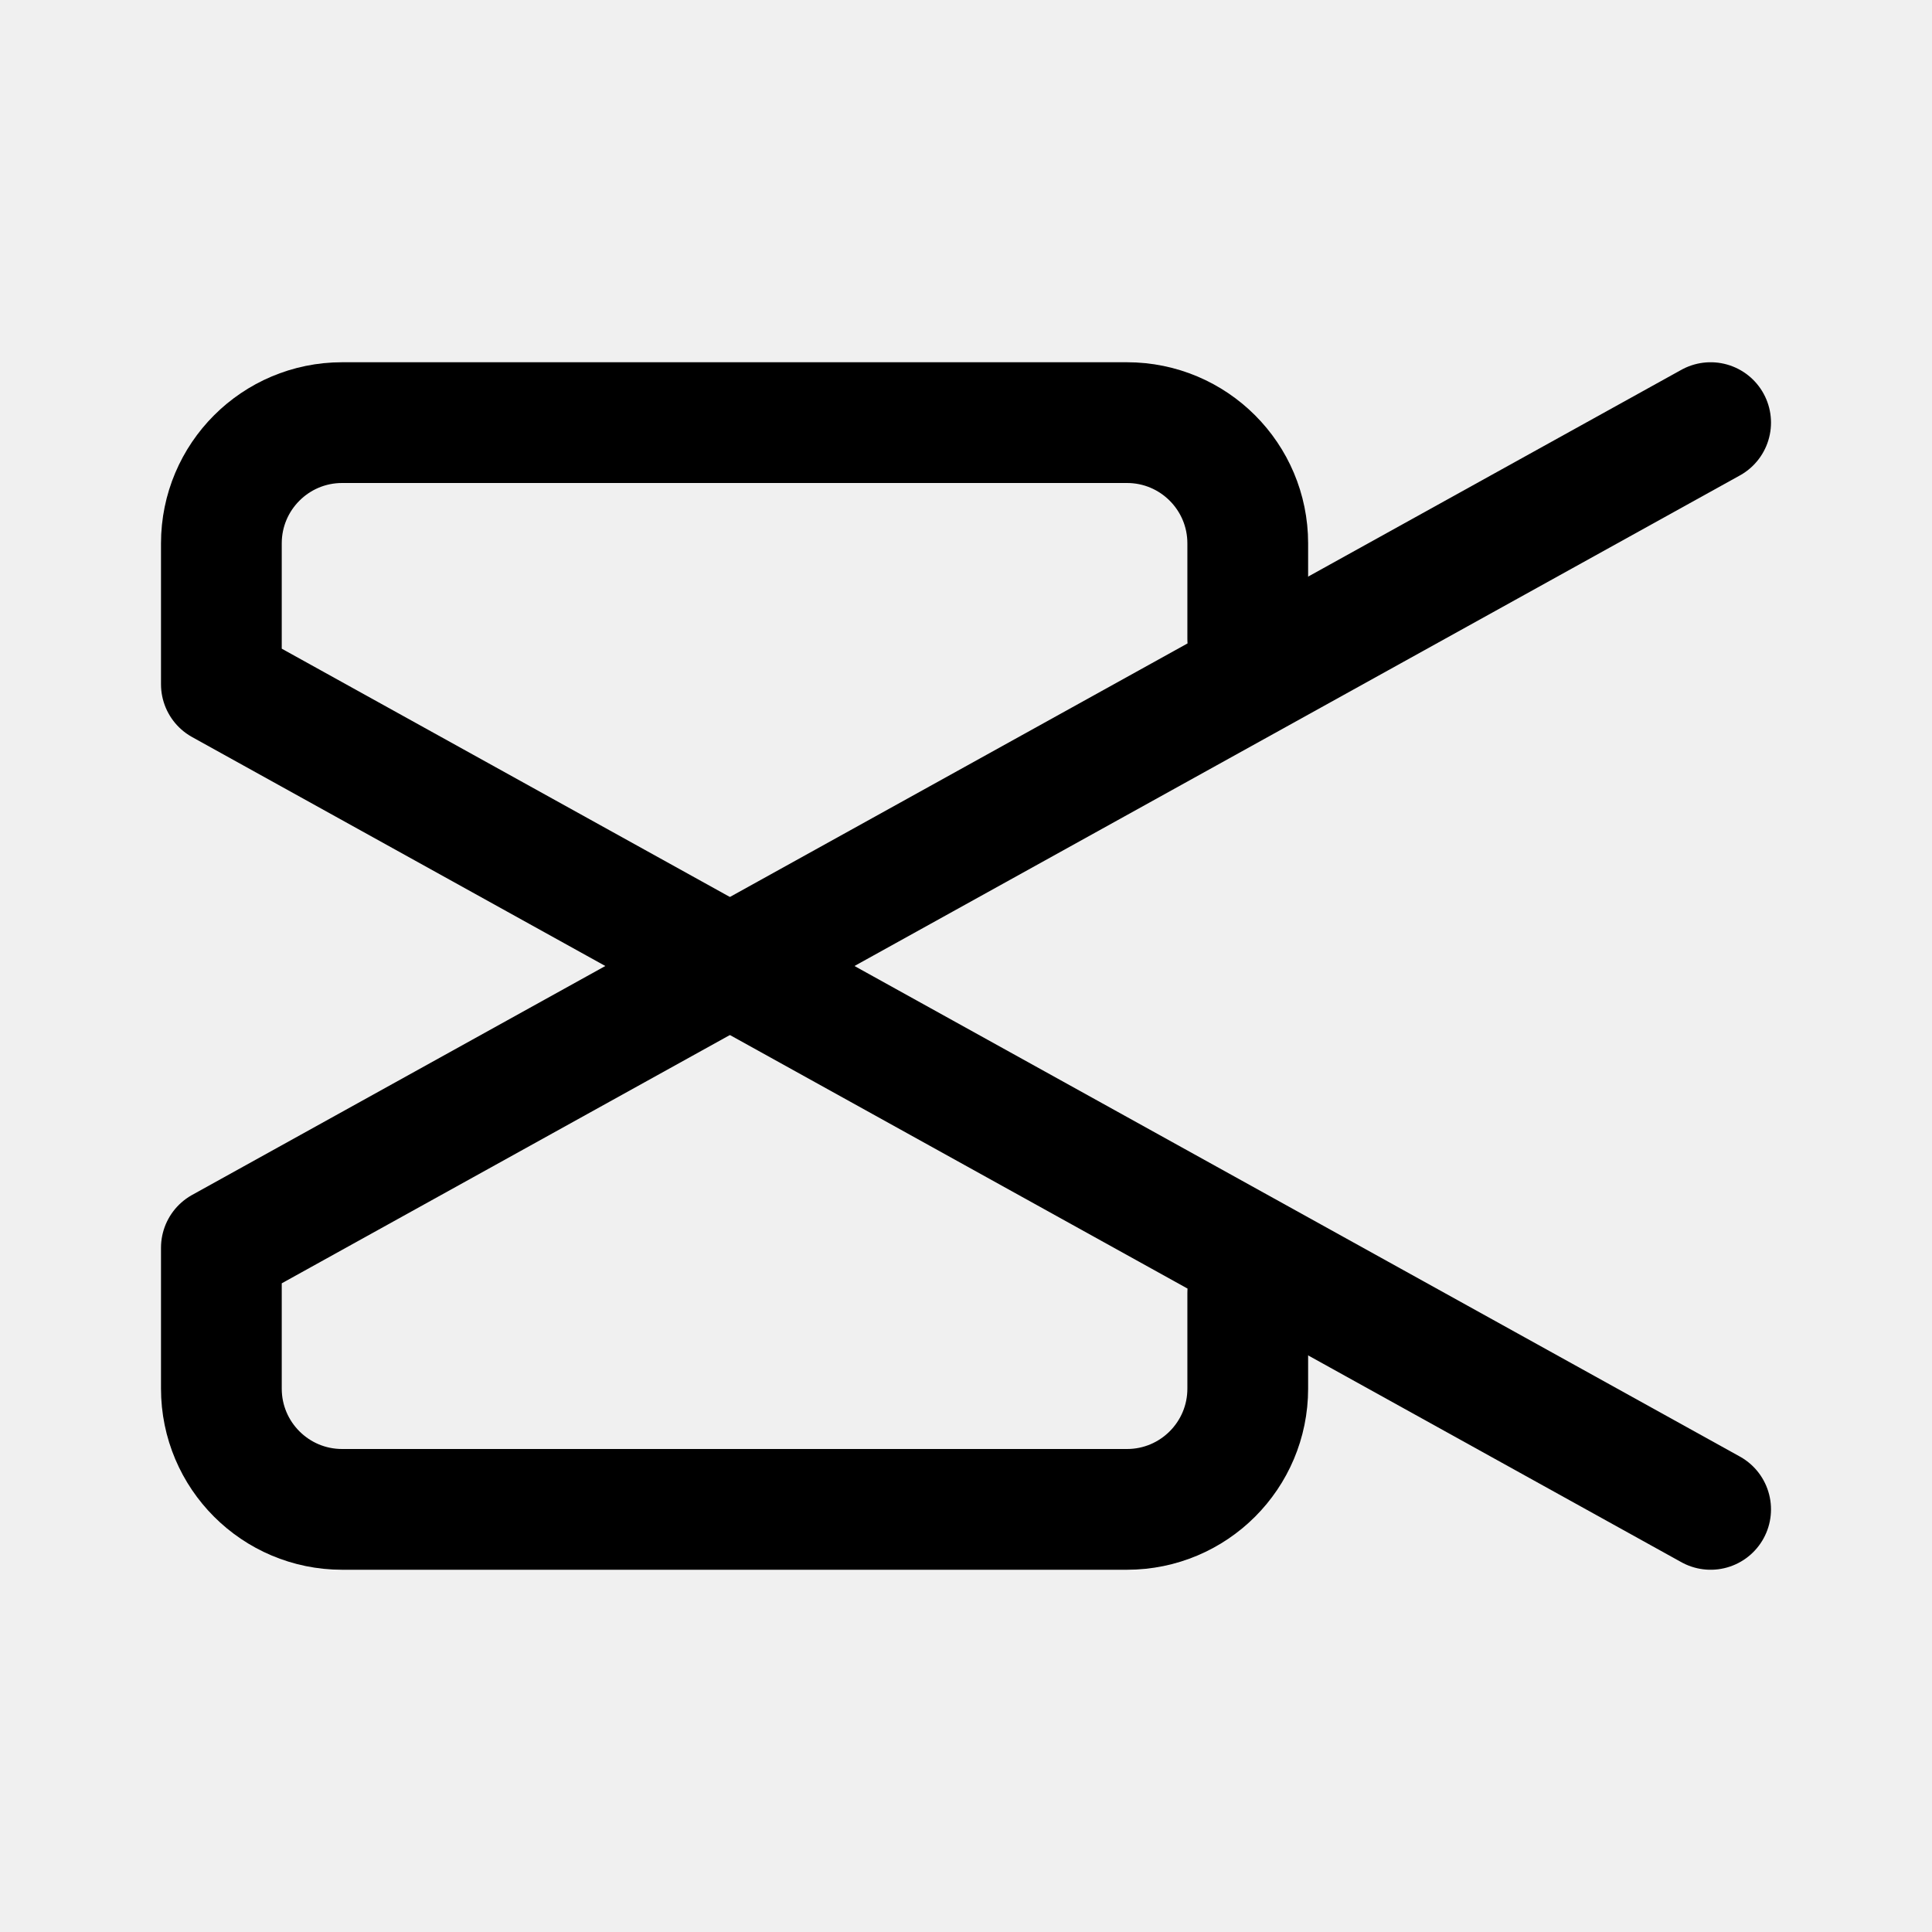
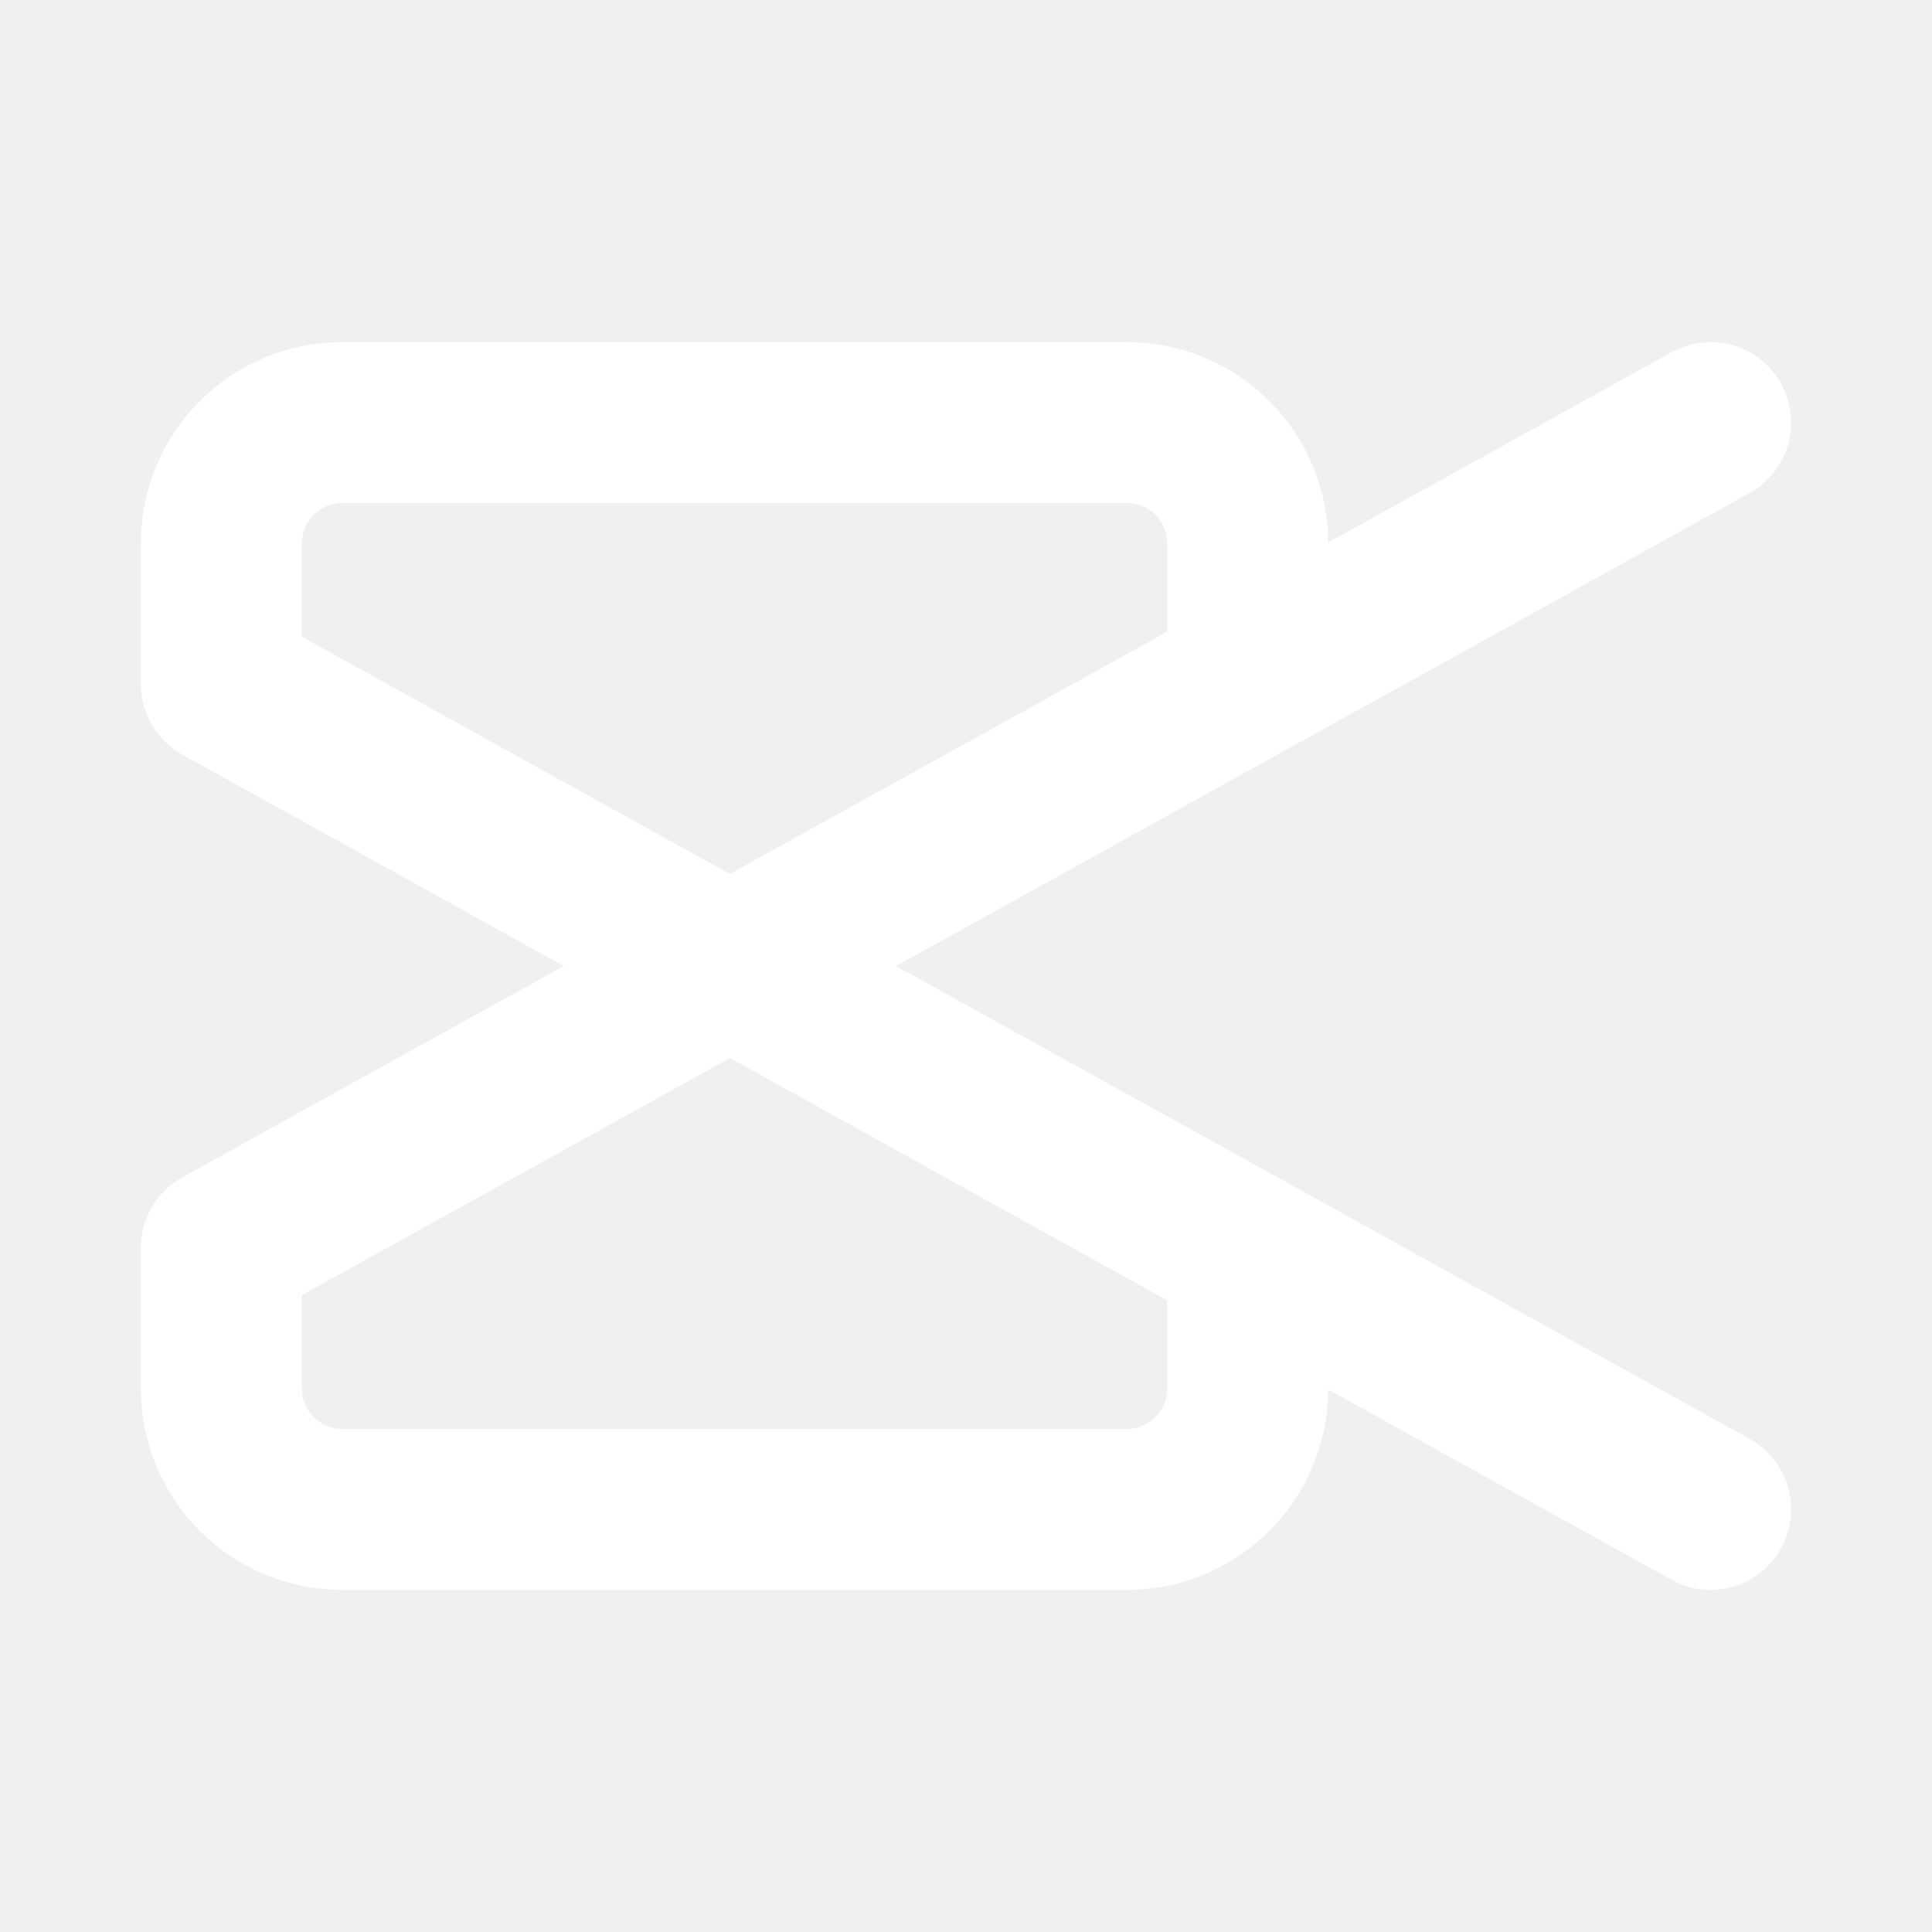
- <svg xmlns="http://www.w3.org/2000/svg" width="800px" height="800px" viewBox="0 0 192 192" fill="none">
-   <path stroke="#000000" stroke-linecap="round" stroke-linejoin="round" stroke-width="12" d="M170 42 22 124v14c0 6.627 5.373 12 12 12h78c6.627 0 12-5.373 12-12v-9.5" />
-   <path stroke="#000000" stroke-linecap="round" stroke-linejoin="round" stroke-width="12" d="M170 150 22 68V54c0-6.627 5.373-12 12-12h78c6.627 0 12 5.373 12 12v9.5" />
+ <svg xmlns="http://www.w3.org/2000/svg" width="25x" height="25px" viewBox="0 0 192 192" fill="none">
+   <path stroke="#FFFFFF" stroke-linecap="round" stroke-linejoin="round" stroke-width="16" d="M170 42 22 124v14c0 6.627 5.373 12 12 12h78c6.627 0 12-5.373 12-12v-9.5" />
+   <path stroke="#FFFFFF" stroke-linecap="round" stroke-linejoin="round" stroke-width="16" d="M170 150 22 68V54c0-6.627 5.373-12 12-12h78c6.627 0 12 5.373 12 12v9.5" />
</svg>
